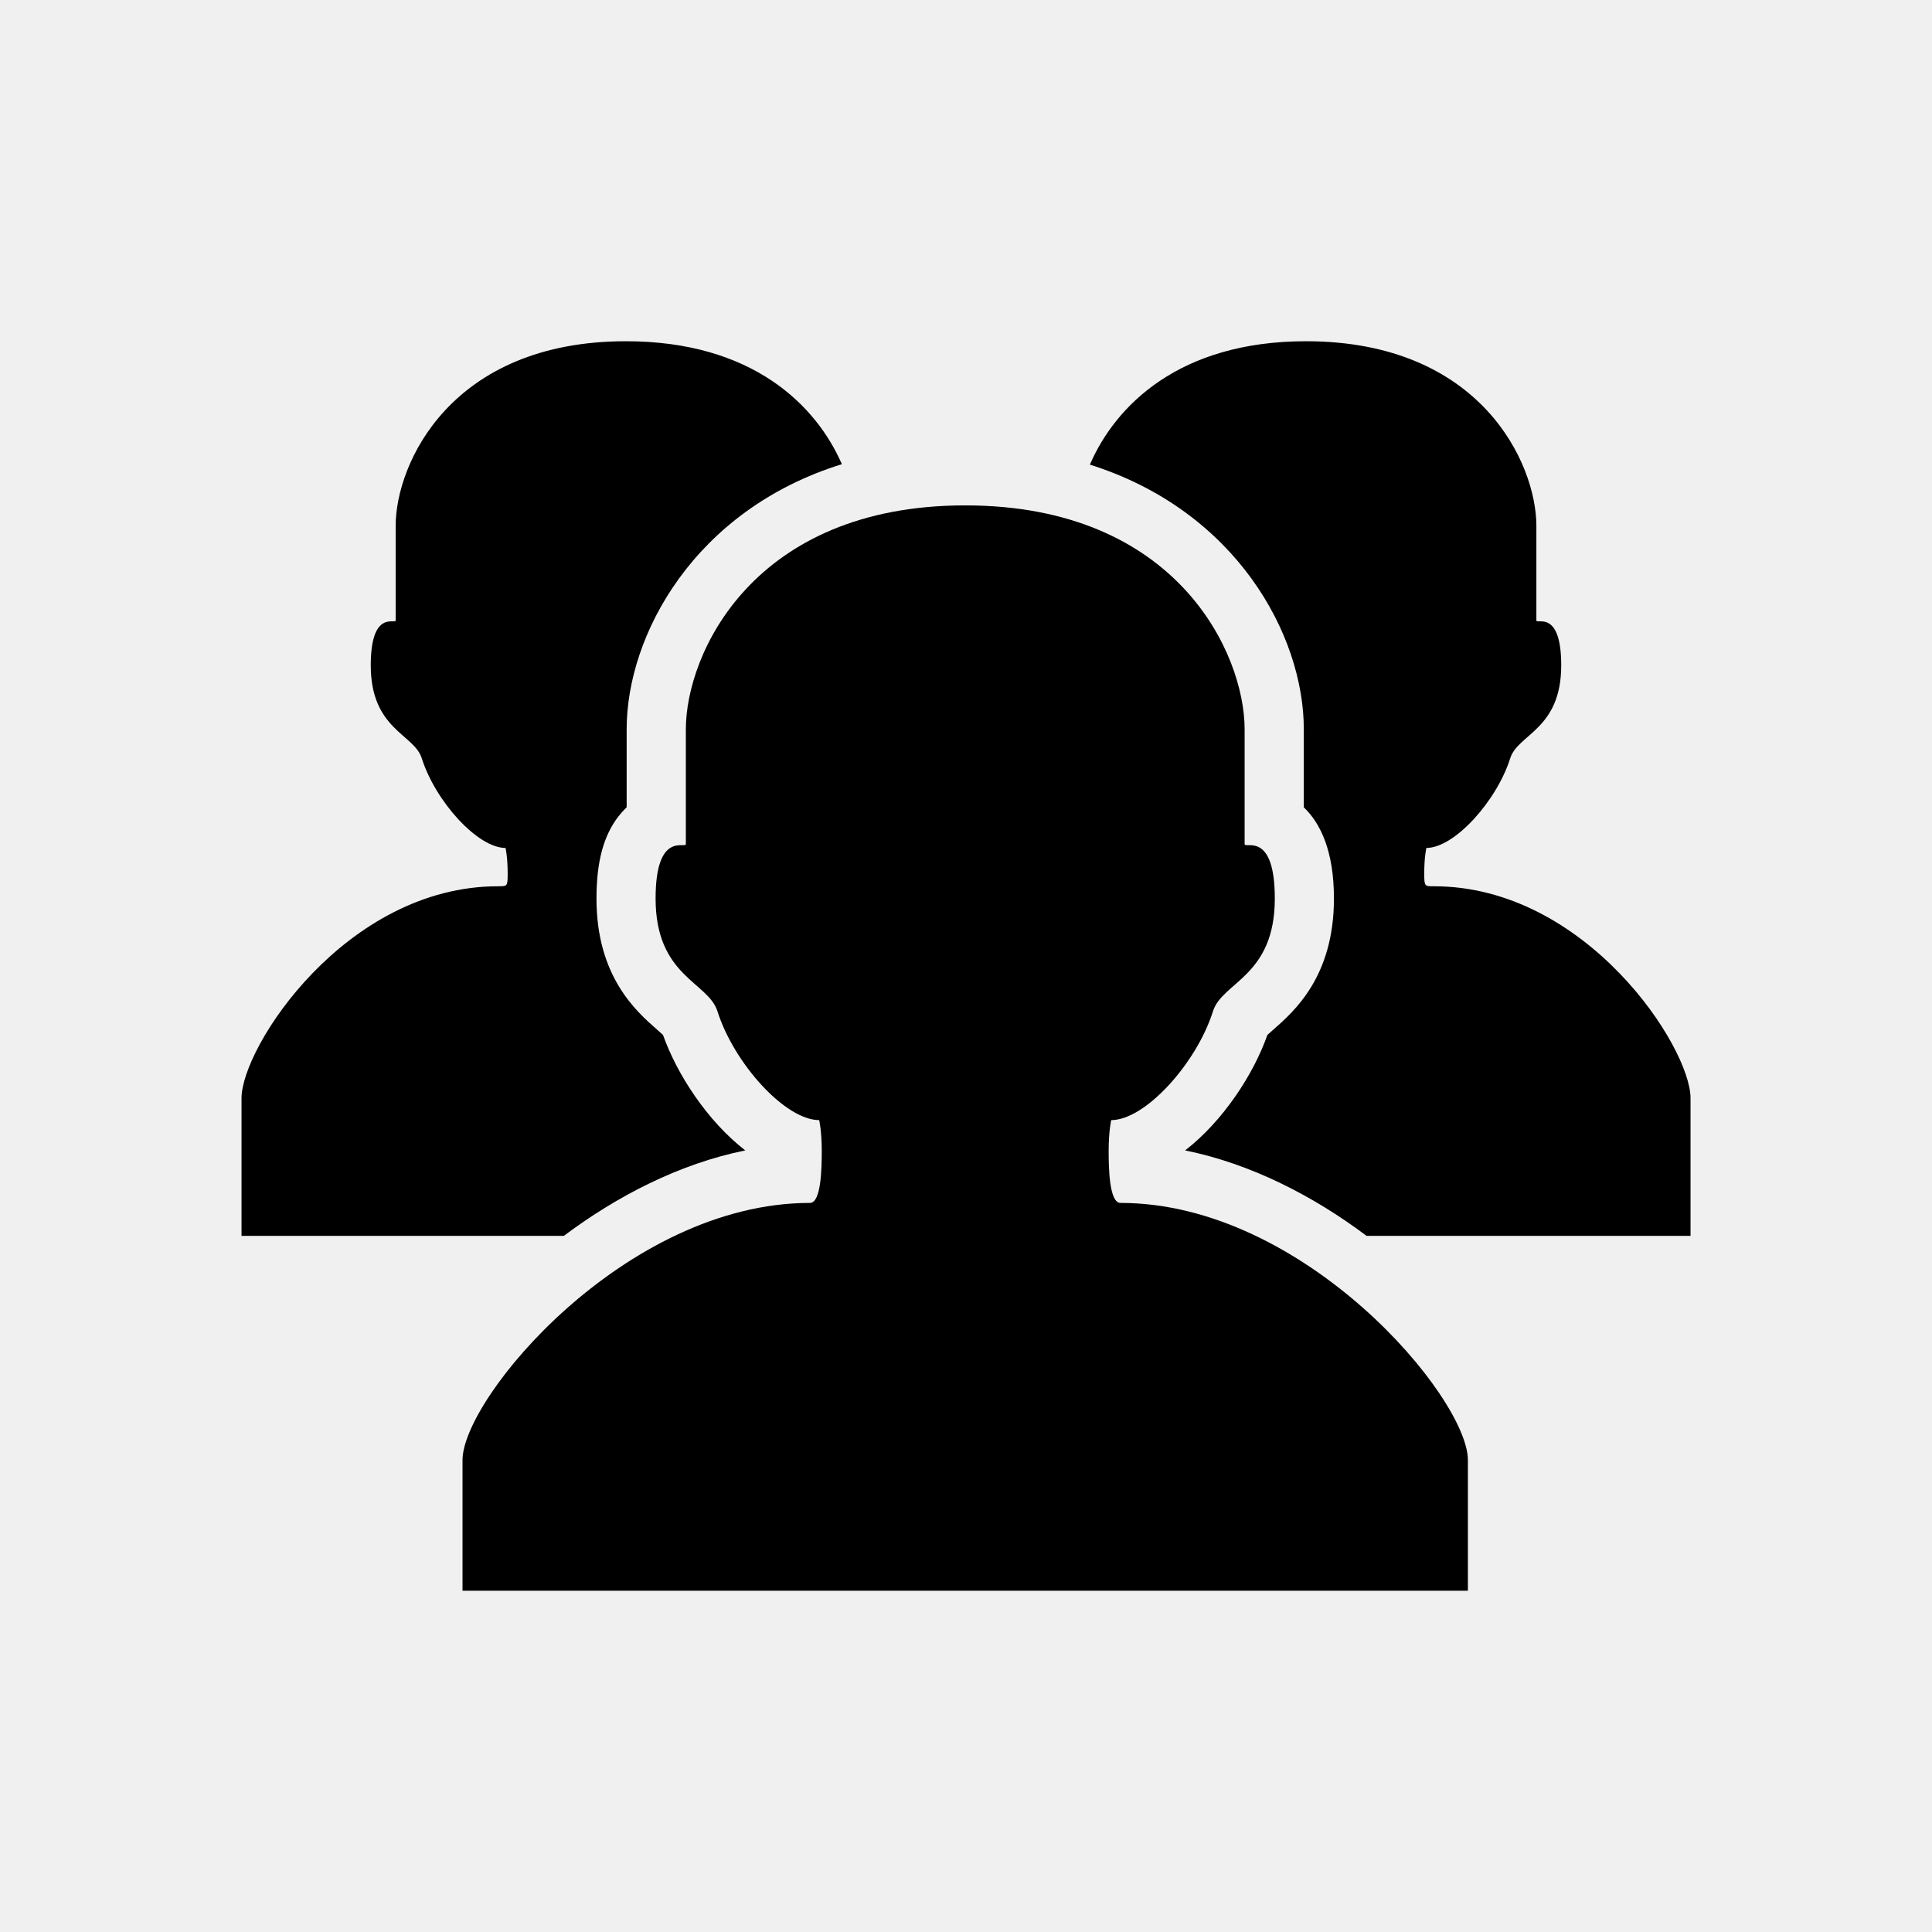
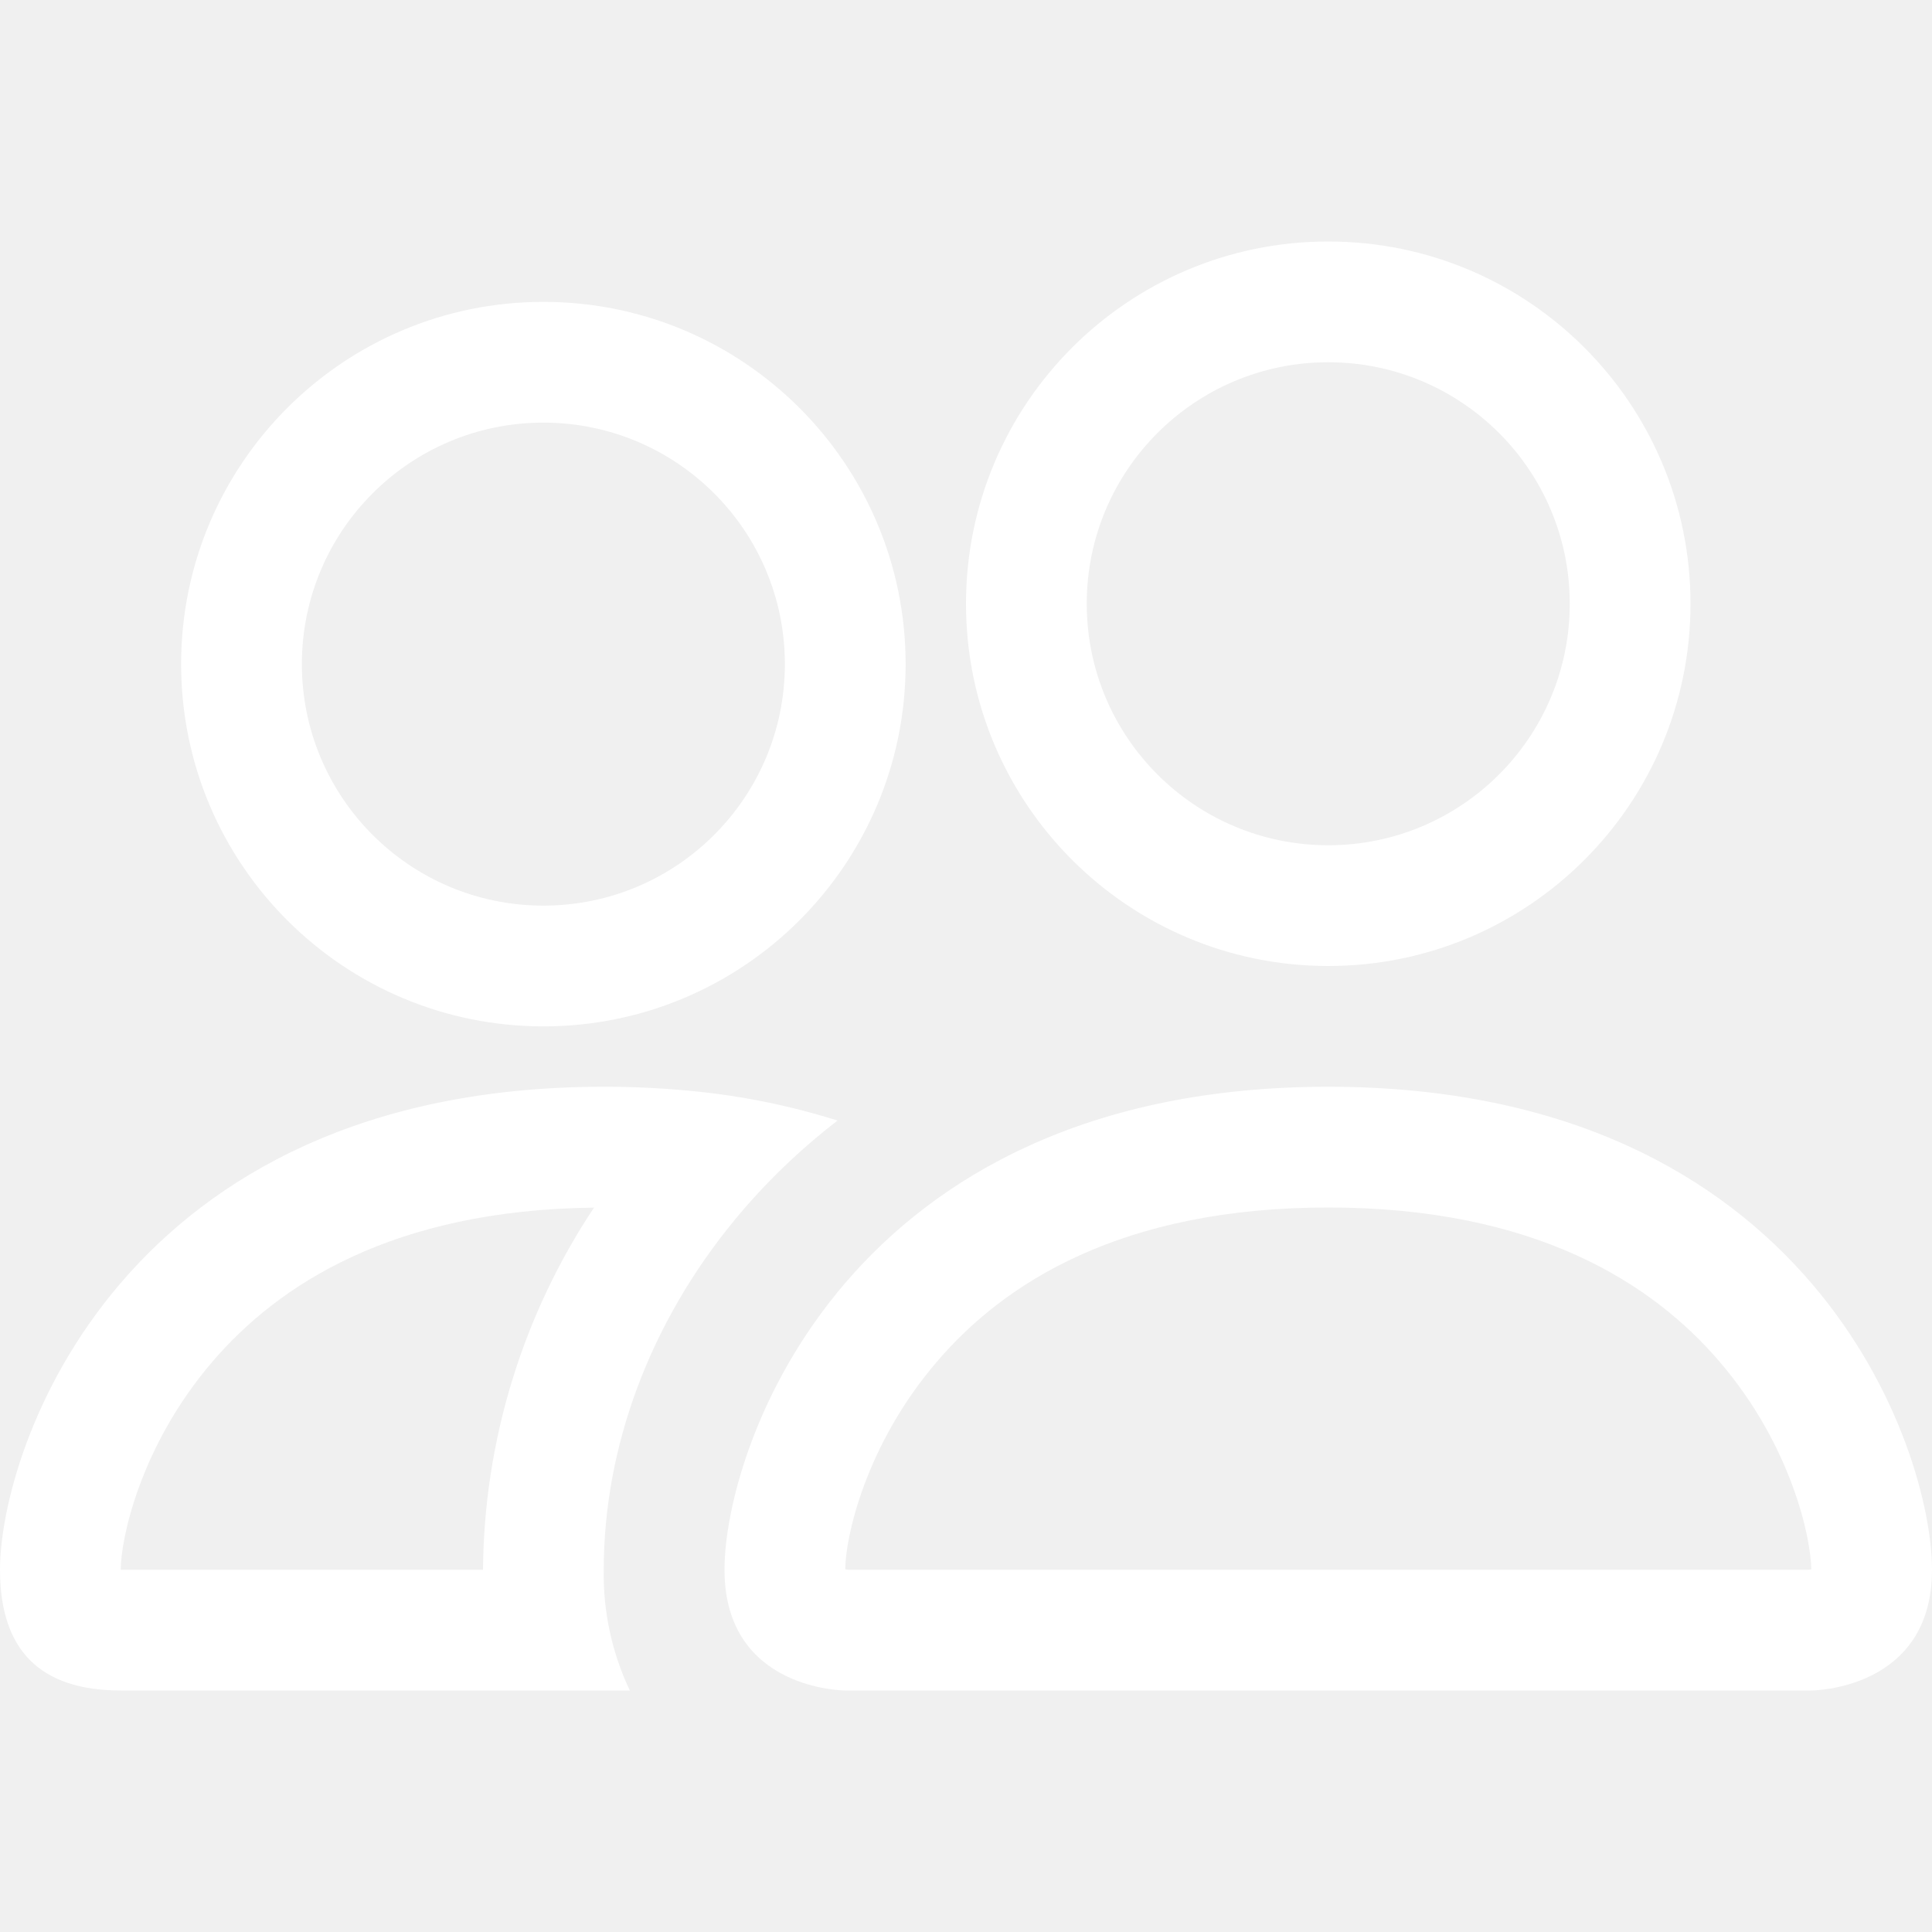
- <svg xmlns="http://www.w3.org/2000/svg" version="1.1" baseProfile="tiny" x="0px" y="0px" width="480px" height="480px" viewBox="0 0 480 480" xml:space="preserve">
-   <g id="all_friends">
-     <path d="M185.161,285.818c-9.453-7.317-17-18.963-20.438-28.691c-0.406-0.371-0.949-0.846-1.373-1.23   c-5.297-4.638-15.156-13.284-15.156-32.656c0-9.143,1.748-15.652,5.514-20.48c0.518-0.651,1.174-1.407,1.984-2.188v-19.394   c0-23.428,16.861-54.488,53.471-65.856c-6.391-14.644-22.232-30.543-53.656-30.543c-43.455,0-57.205,30.422-57.205,45.851   c0,8.313,0,22.479,0,23.514c0,1.049-6.188-2.826-6.188,11.153c0,15.946,10.752,17.047,12.658,23.061   c3.375,10.691,13.877,22.314,20.826,22.314c0,0,0.531,2.209,0.531,6.278c0,3.296-0.078,3.24-2.402,3.24   c-37.77,0-63.721,39.909-63.721,52.653c0,16.292,0,34.201,0,34.201h80.076C153.303,297.144,168.805,289.123,185.161,285.818z" />
-     <path d="M356.256,220.19c-2.312,0-2.408,0.056-2.408-3.24c0-4.069,0.531-6.278,0.531-6.278c6.955,0,17.469-11.623,20.844-22.314   c1.906-6.014,12.658-7.114,12.658-23.061c0-13.979-6.174-10.104-6.174-11.153c0-1.035,0-15.2,0-23.514   c0-15.429-13.781-45.851-57.232-45.851c-31.486,0-47.342,15.985-53.701,30.659c36.389,11.459,53.154,42.386,53.154,65.74v19.397   c4.125,3.957,7.486,10.812,7.486,22.664c0,19.377-9.859,28.022-15.158,32.661c-0.439,0.384-0.971,0.854-1.375,1.229   c-3.422,9.733-10.986,21.37-20.439,28.688c16.379,3.313,31.877,11.334,45.078,21.227h80.488c0,0,0-17.909,0-34.201   C420.008,260.1,394.04,220.19,356.256,220.19z" />
-     <path d="M278.368,298.86c-2.814,0-2.926-8.948-2.926-12.952c0-4.927,0.643-7.619,0.643-7.619c8.439,0,21.189-14.091,25.283-27.064   c2.312-7.296,15.355-8.634,15.355-27.984c0-16.956-7.498-12.257-7.498-13.525c0-1.26,0-18.445,0-28.536   c0-18.712-16.703-55.618-69.422-55.618c-52.705,0-69.406,36.906-69.406,55.618c0,10.091,0,27.276,0,28.536   c0,1.269-7.516-3.431-7.516,13.525c0,19.351,13.047,20.688,15.359,27.984c4.107,12.974,16.844,27.064,25.283,27.064   c0,0,0.639,2.692,0.639,7.619c0,4.004-0.096,12.952-2.922,12.952c-45.811,0-86.328,48.422-86.328,63.89c0,19.765,0,32.467,0,32.467   h124.891h124.893c0,0,0-12.702,0-32.467C364.696,347.282,324.178,298.86,278.368,298.86z" />
-   </g>
+ <svg xmlns="http://www.w3.org/2000/svg" style="color: white" width="16" height="16" fill="currentColor" class="bi bi-people" viewBox="0 0 16 16">
+   <path d="M15 14s1 0 1-1-1-4-5-4-5 3-5 4 1 1 1 1h8zm-7.978-1A.261.261 0 0 1 7 12.996c.001-.264.167-1.03.76-1.72C8.312 10.629 9.282 10 11 10c1.717 0 2.687.63 3.24 1.276.593.69.758 1.457.76 1.72l-.008.002a.274.274 0 0 1-.014.002H7.022zM11 7a2 2 0 1 0 0-4 2 2 0 0 0 0 4zm3-2a3 3 0 1 1-6 0 3 3 0 0 1 6 0zM6.936 9.28a5.88 5.88 0 0 0-1.23-.247A7.35 7.35 0 0 0 5 9c-4 0-5 3-5 4 0 .667.333 1 1 1h4.216A2.238 2.238 0 0 1 5 13c0-1.01.377-2.042 1.09-2.904.243-.294.526-.569.846-.816zM4.92 10A5.493 5.493 0 0 0 4 13H1c0-.26.164-1.03.76-1.724.545-.636 1.492-1.256 3.16-1.275zM1.5 5.5a3 3 0 1 1 6 0 3 3 0 0 1-6 0zm3-2a2 2 0 1 0 0 4 2 2 0 0 0 0-4z" fill="white" />
</svg>
